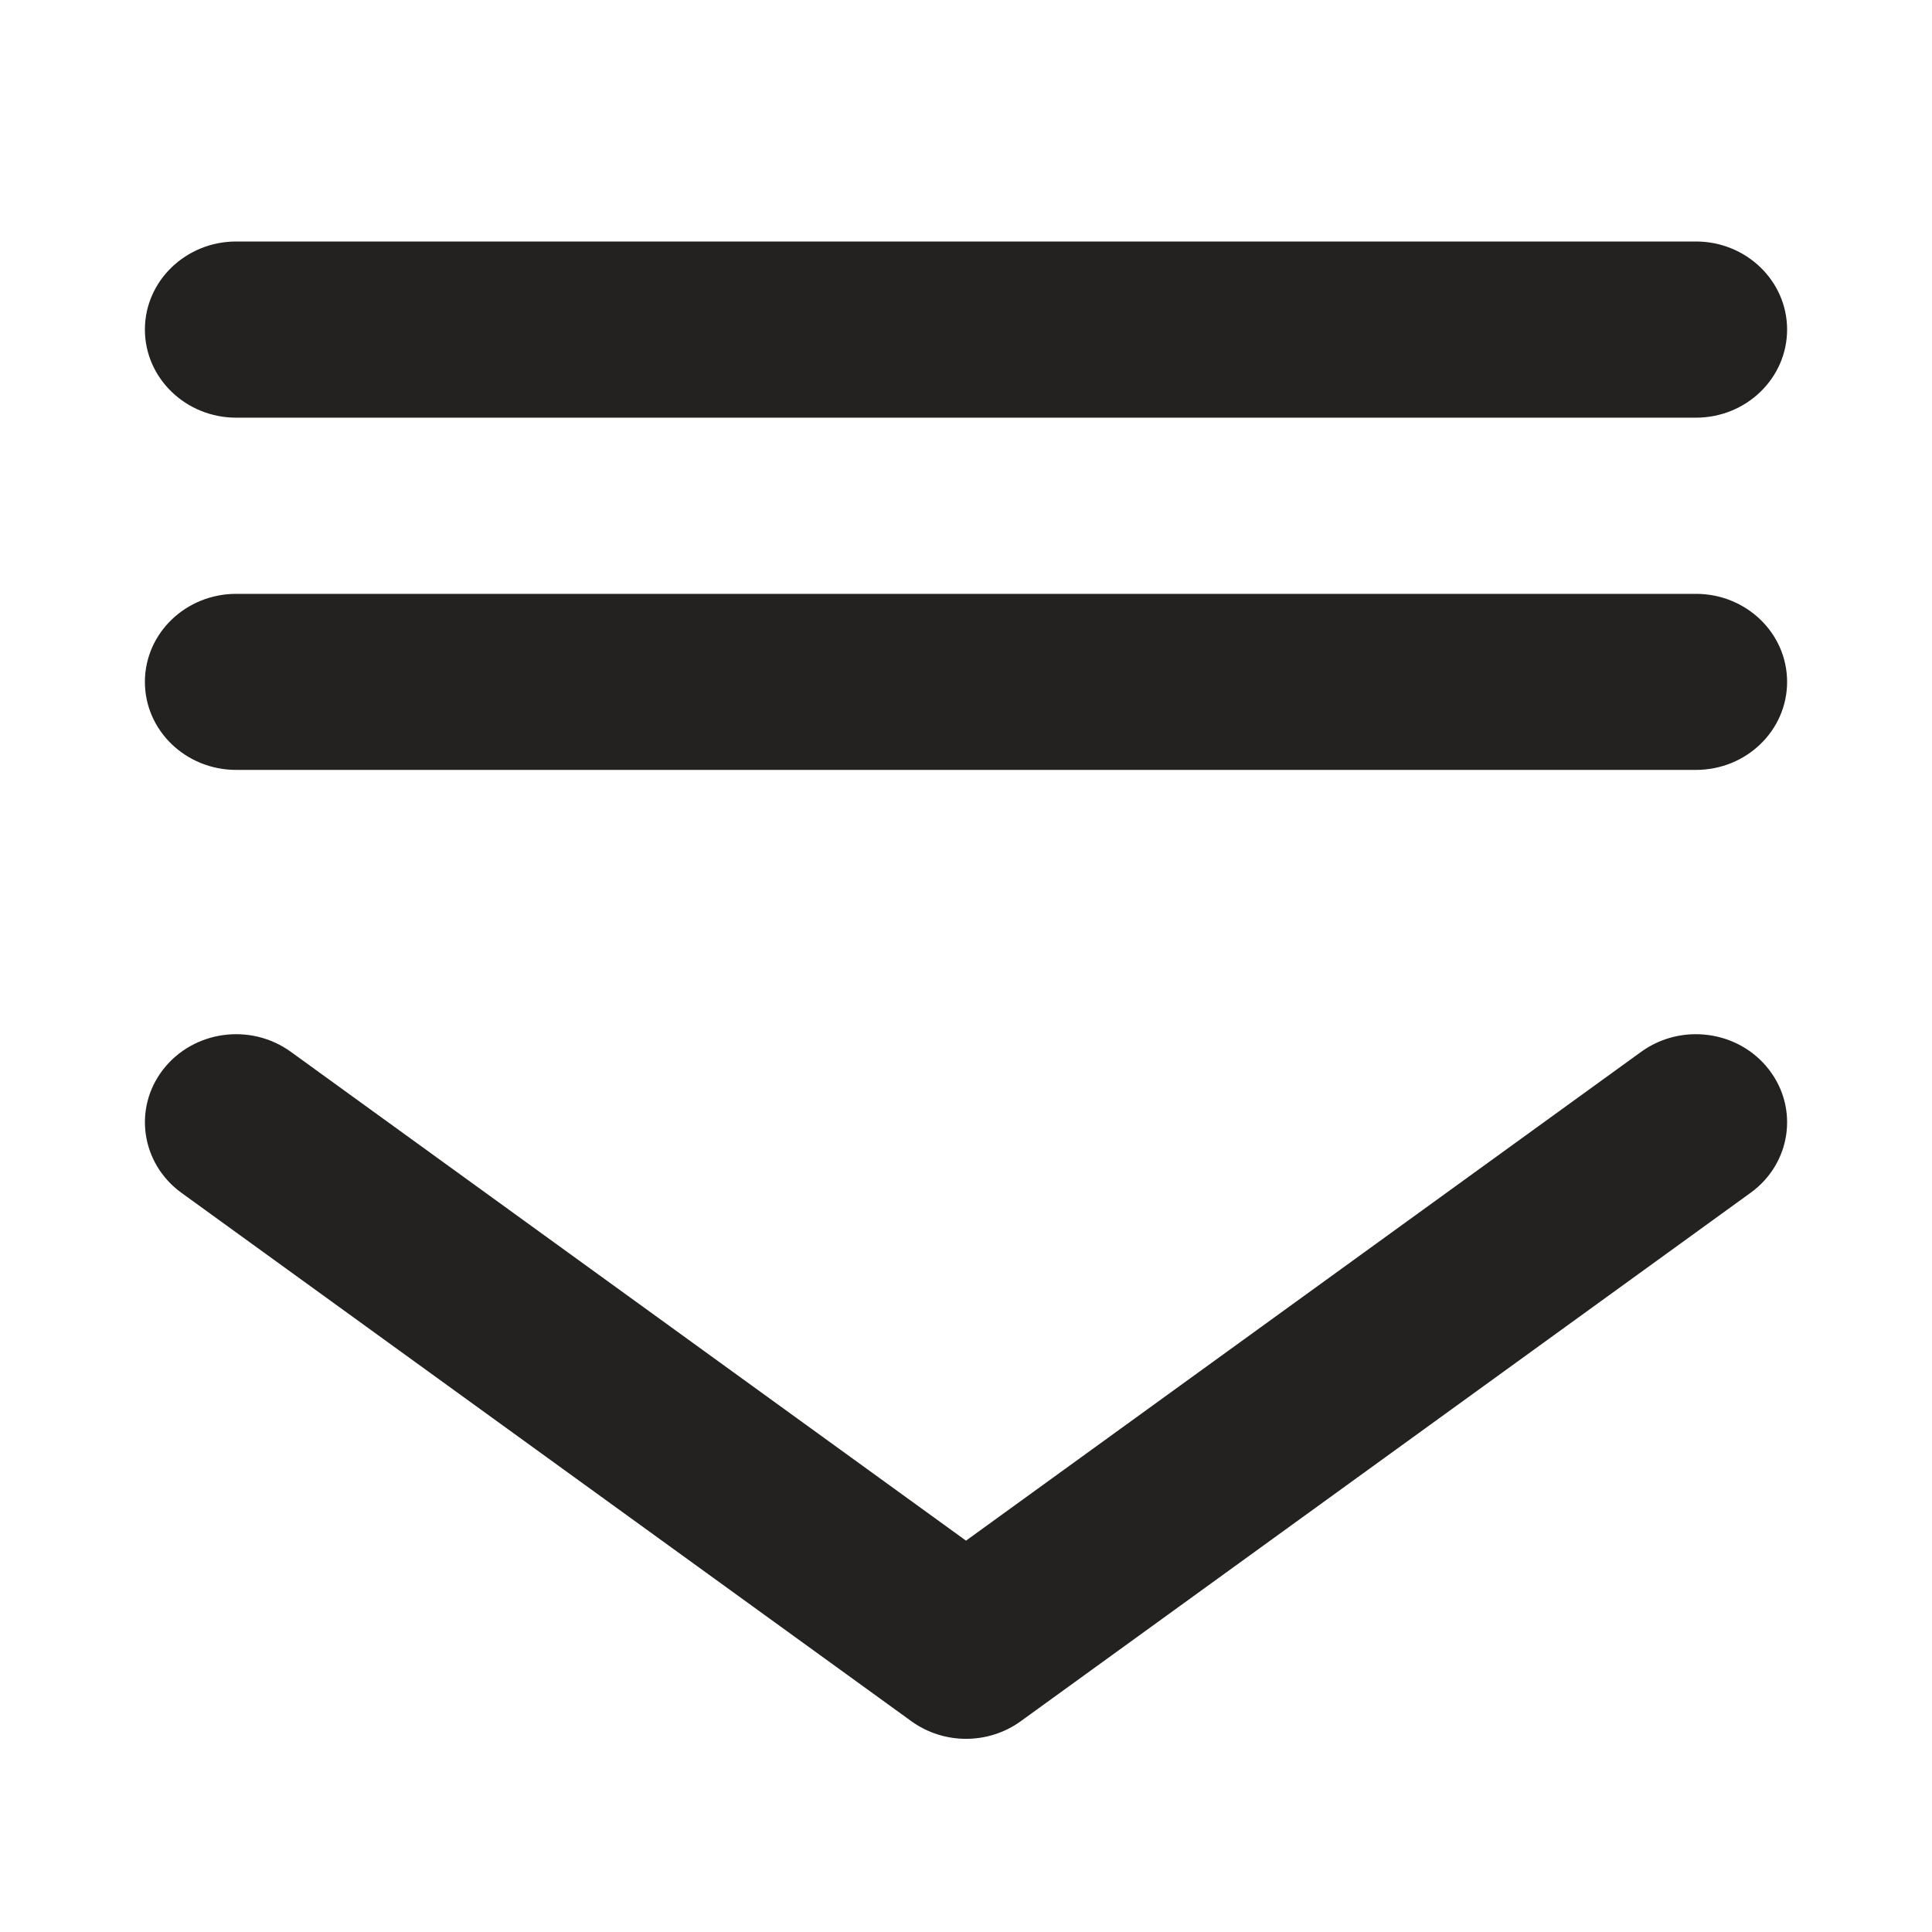
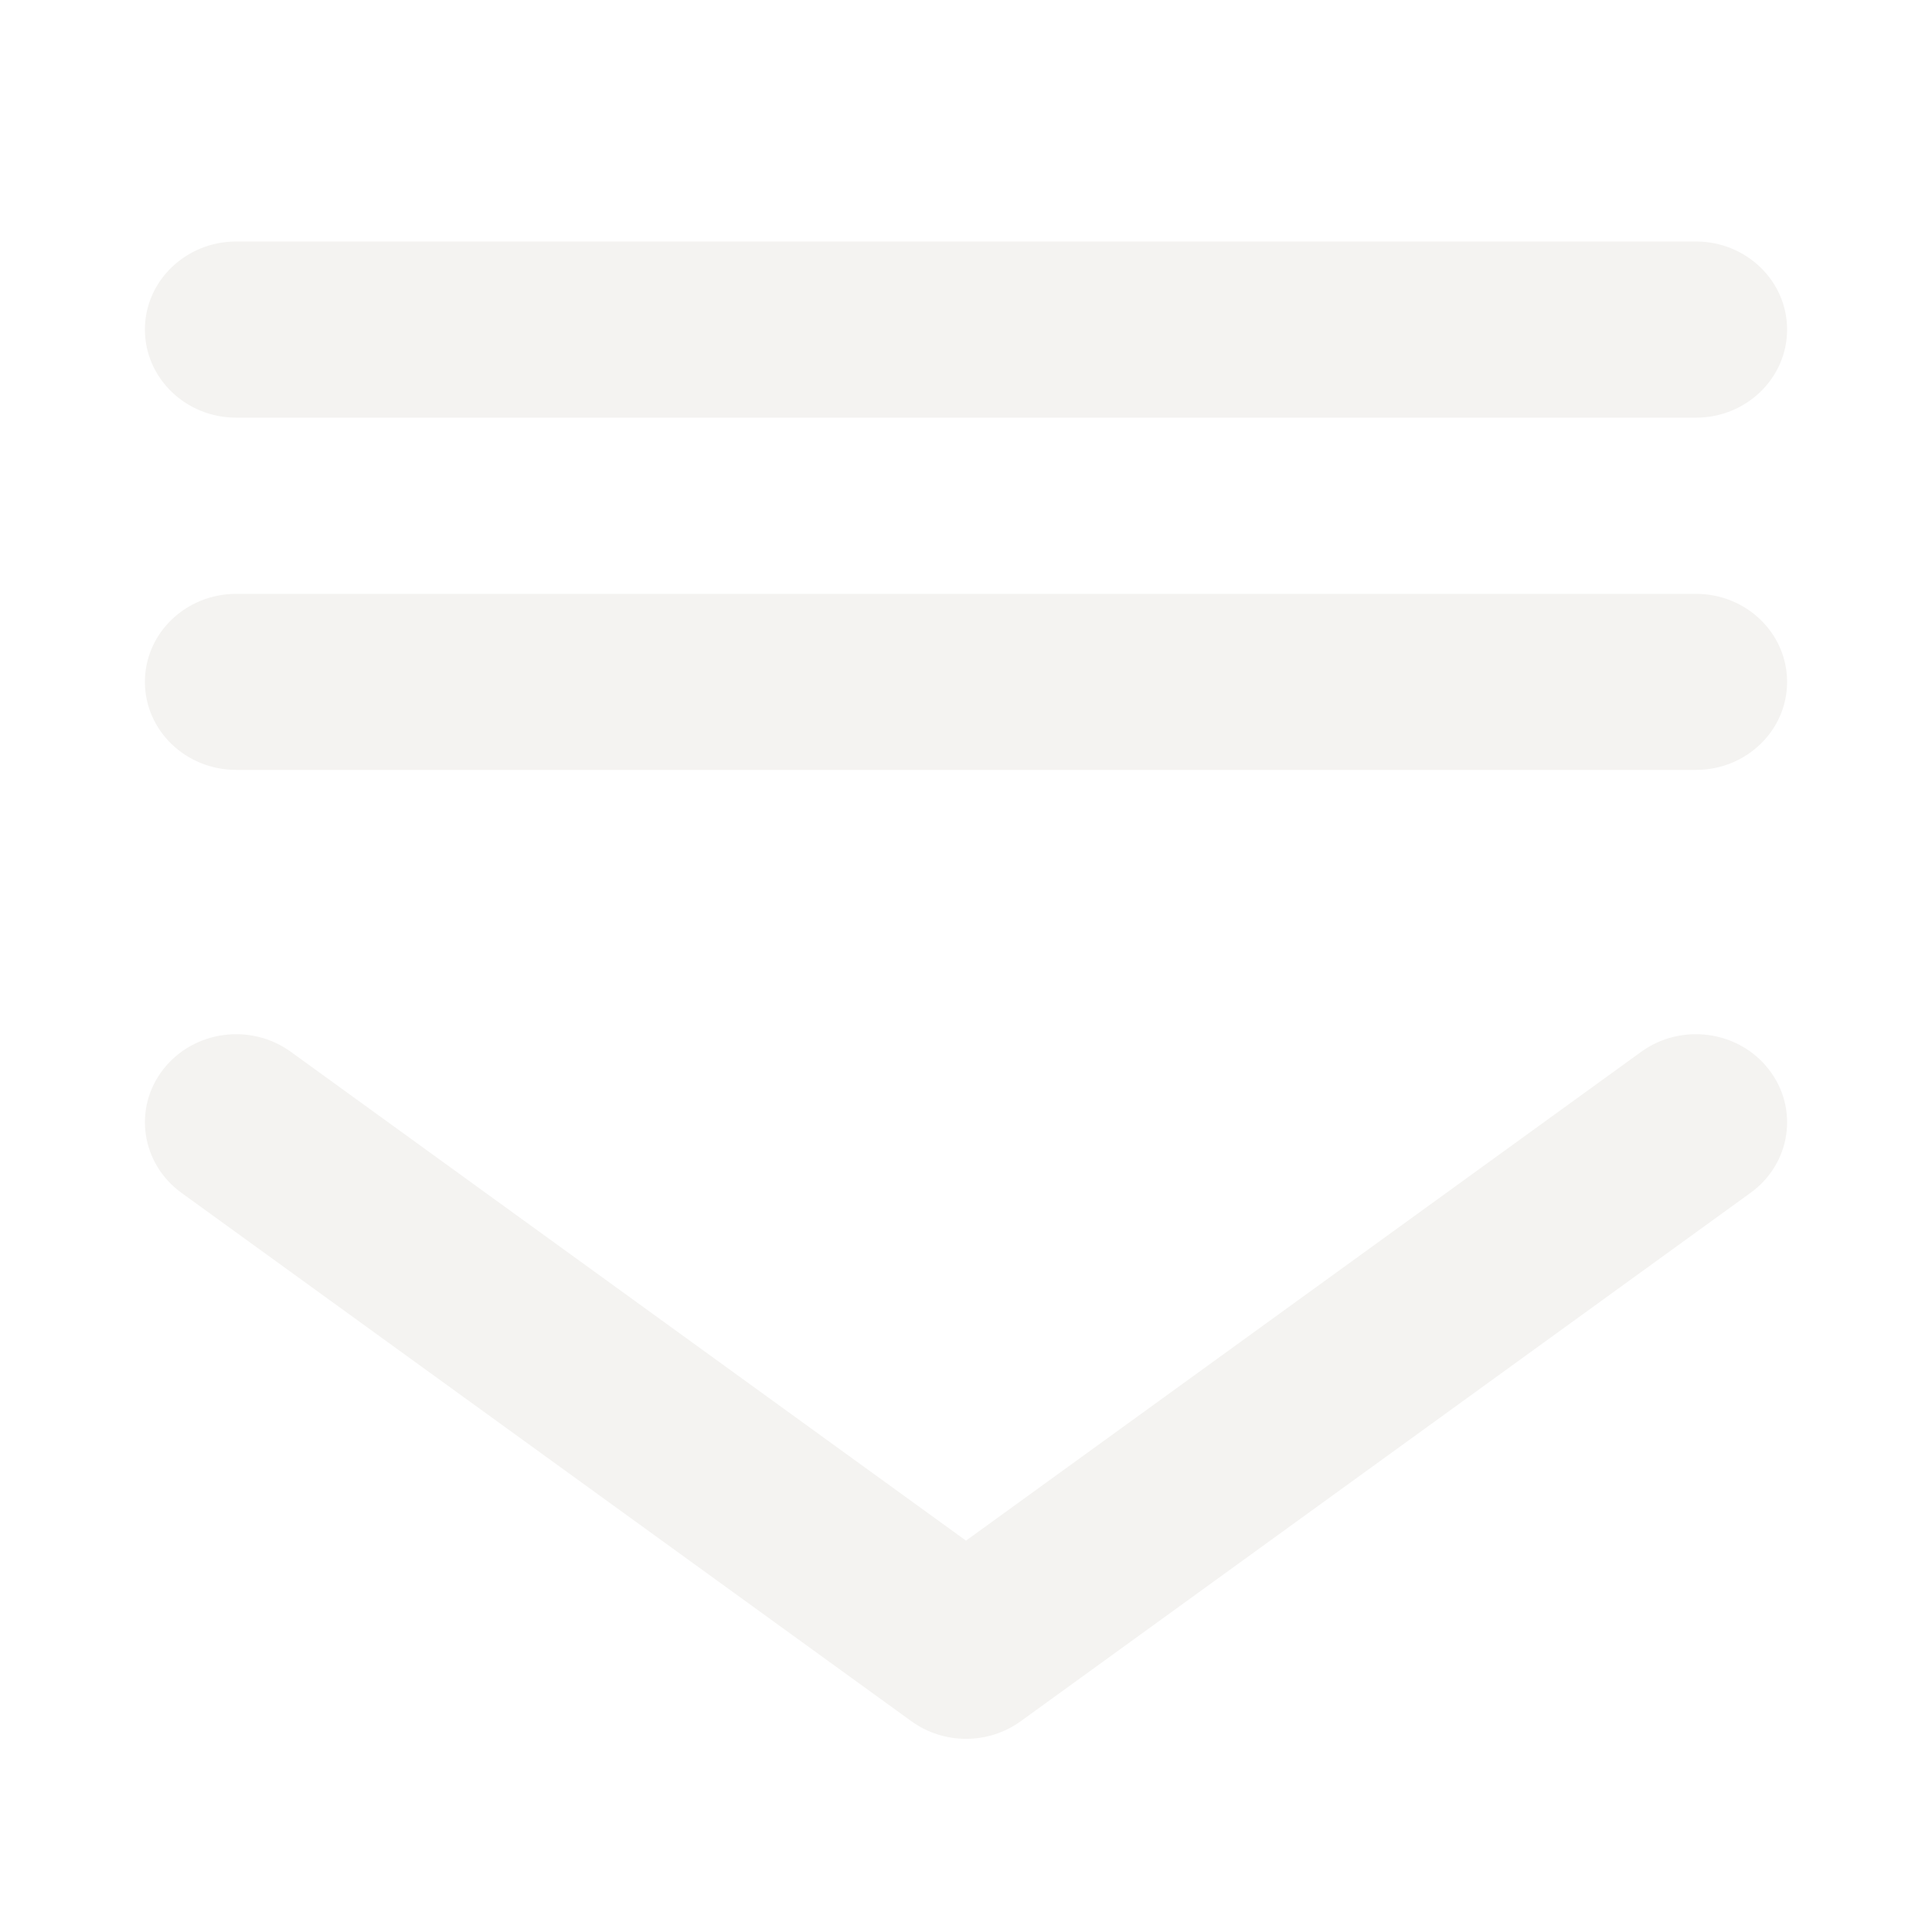
<svg xmlns="http://www.w3.org/2000/svg" width="16" height="16" viewBox="0 0 16 16" fill="none">
-   <path fill-rule="evenodd" clip-rule="evenodd" d="M1.351 8.857C1.602 8.534 2.075 8.469 2.409 8.711L8 12.759L13.591 8.711C13.925 8.469 14.399 8.534 14.649 8.857C14.899 9.179 14.832 9.636 14.498 9.878L8.454 14.254C8.185 14.449 7.816 14.449 7.547 14.254L1.502 9.878C1.169 9.636 1.101 9.179 1.351 8.857Z" fill="#232221" />
-   <path fill-rule="evenodd" clip-rule="evenodd" d="M1.2 2.729C1.2 2.327 1.539 2 1.956 2L14.045 2C14.462 2 14.8 2.327 14.8 2.729C14.8 3.132 14.462 3.459 14.045 3.459L1.956 3.459C1.539 3.459 1.2 3.132 1.2 2.729ZM1.2 5.647C1.2 5.244 1.539 4.918 1.956 4.918L14.045 4.918C14.462 4.918 14.8 5.244 14.8 5.647C14.8 6.05 14.462 6.376 14.045 6.376L1.956 6.376C1.539 6.376 1.2 6.05 1.2 5.647Z" fill="#232221" />
+   <path fill-rule="evenodd" clip-rule="evenodd" d="M1.351 8.857C1.602 8.534 2.075 8.469 2.409 8.711L8 12.759L13.591 8.711C13.925 8.469 14.399 8.534 14.649 8.857C14.899 9.179 14.832 9.636 14.498 9.878L8.454 14.254C8.185 14.449 7.816 14.449 7.547 14.254L1.502 9.878C1.169 9.636 1.101 9.179 1.351 8.857Z" fill="#F4F3F1" />
+   <path fill-rule="evenodd" clip-rule="evenodd" d="M1.2 2.729C1.2 2.327 1.539 2 1.956 2L14.045 2C14.462 2 14.8 2.327 14.8 2.729C14.8 3.132 14.462 3.459 14.045 3.459L1.956 3.459C1.539 3.459 1.2 3.132 1.2 2.729ZM1.2 5.647C1.2 5.244 1.539 4.918 1.956 4.918L14.045 4.918C14.462 4.918 14.8 5.244 14.8 5.647C14.8 6.05 14.462 6.376 14.045 6.376L1.956 6.376C1.539 6.376 1.2 6.05 1.2 5.647Z" fill="#F4F3F1" />
</svg>
